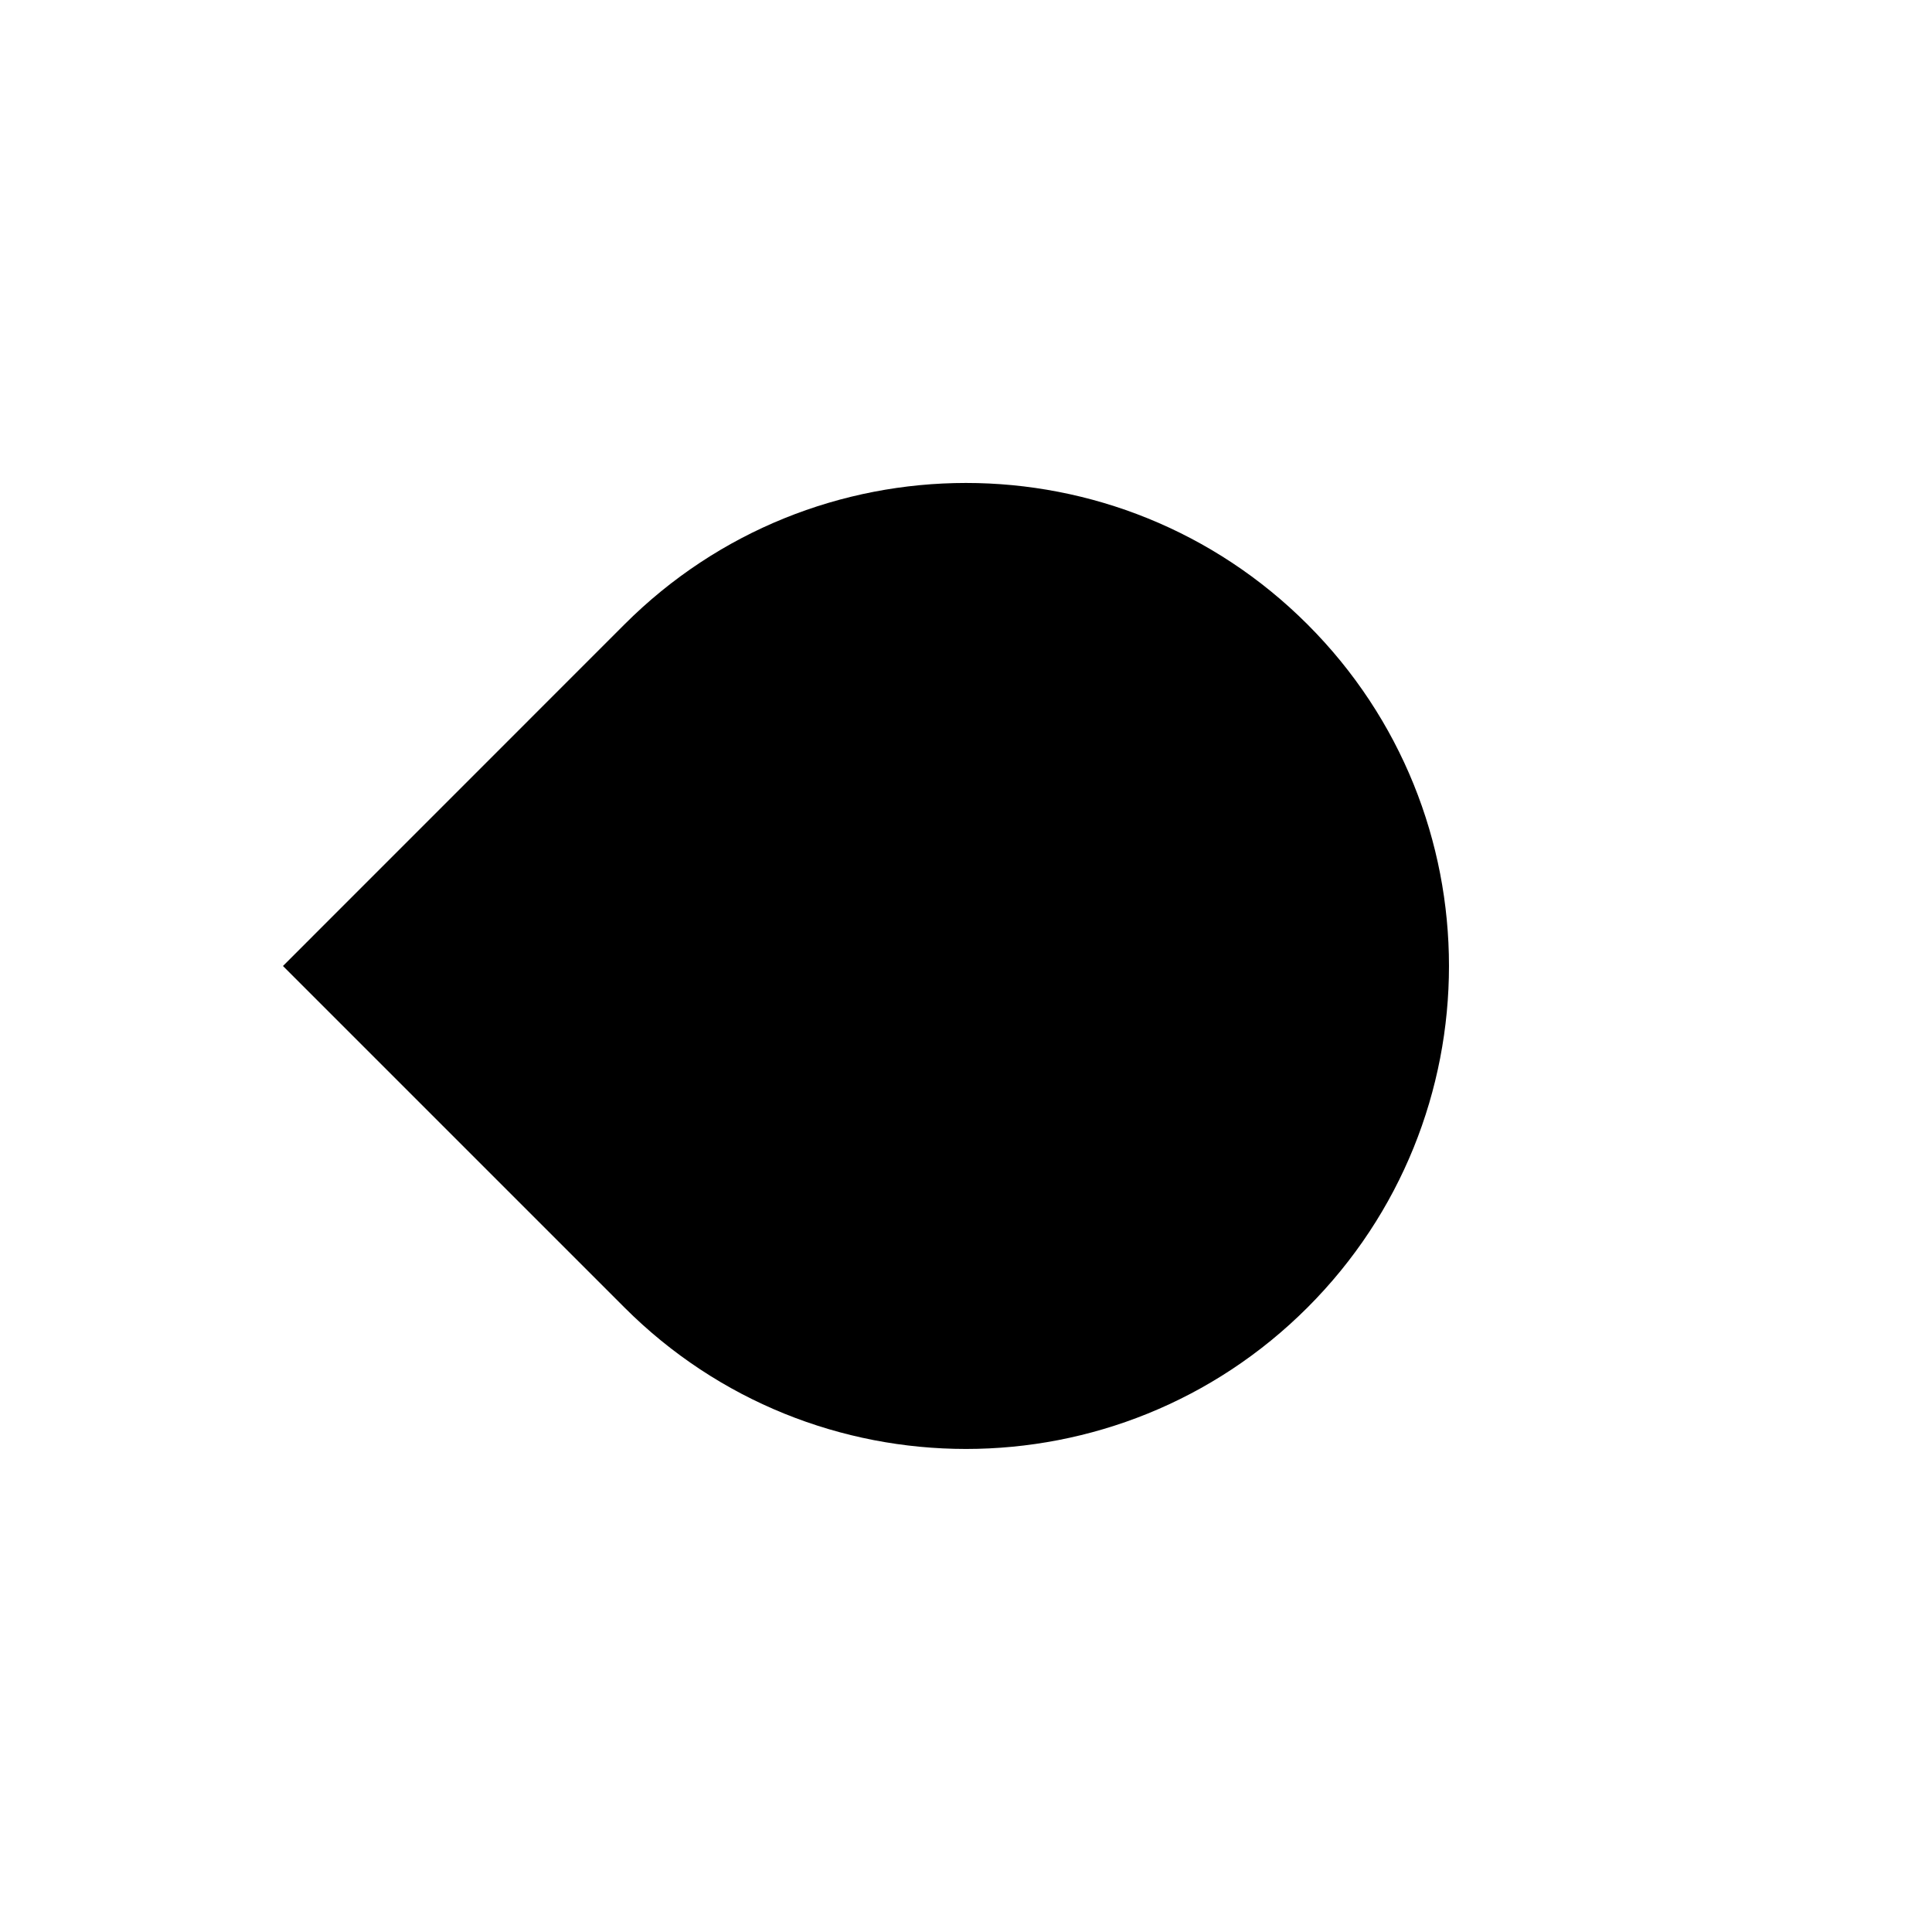
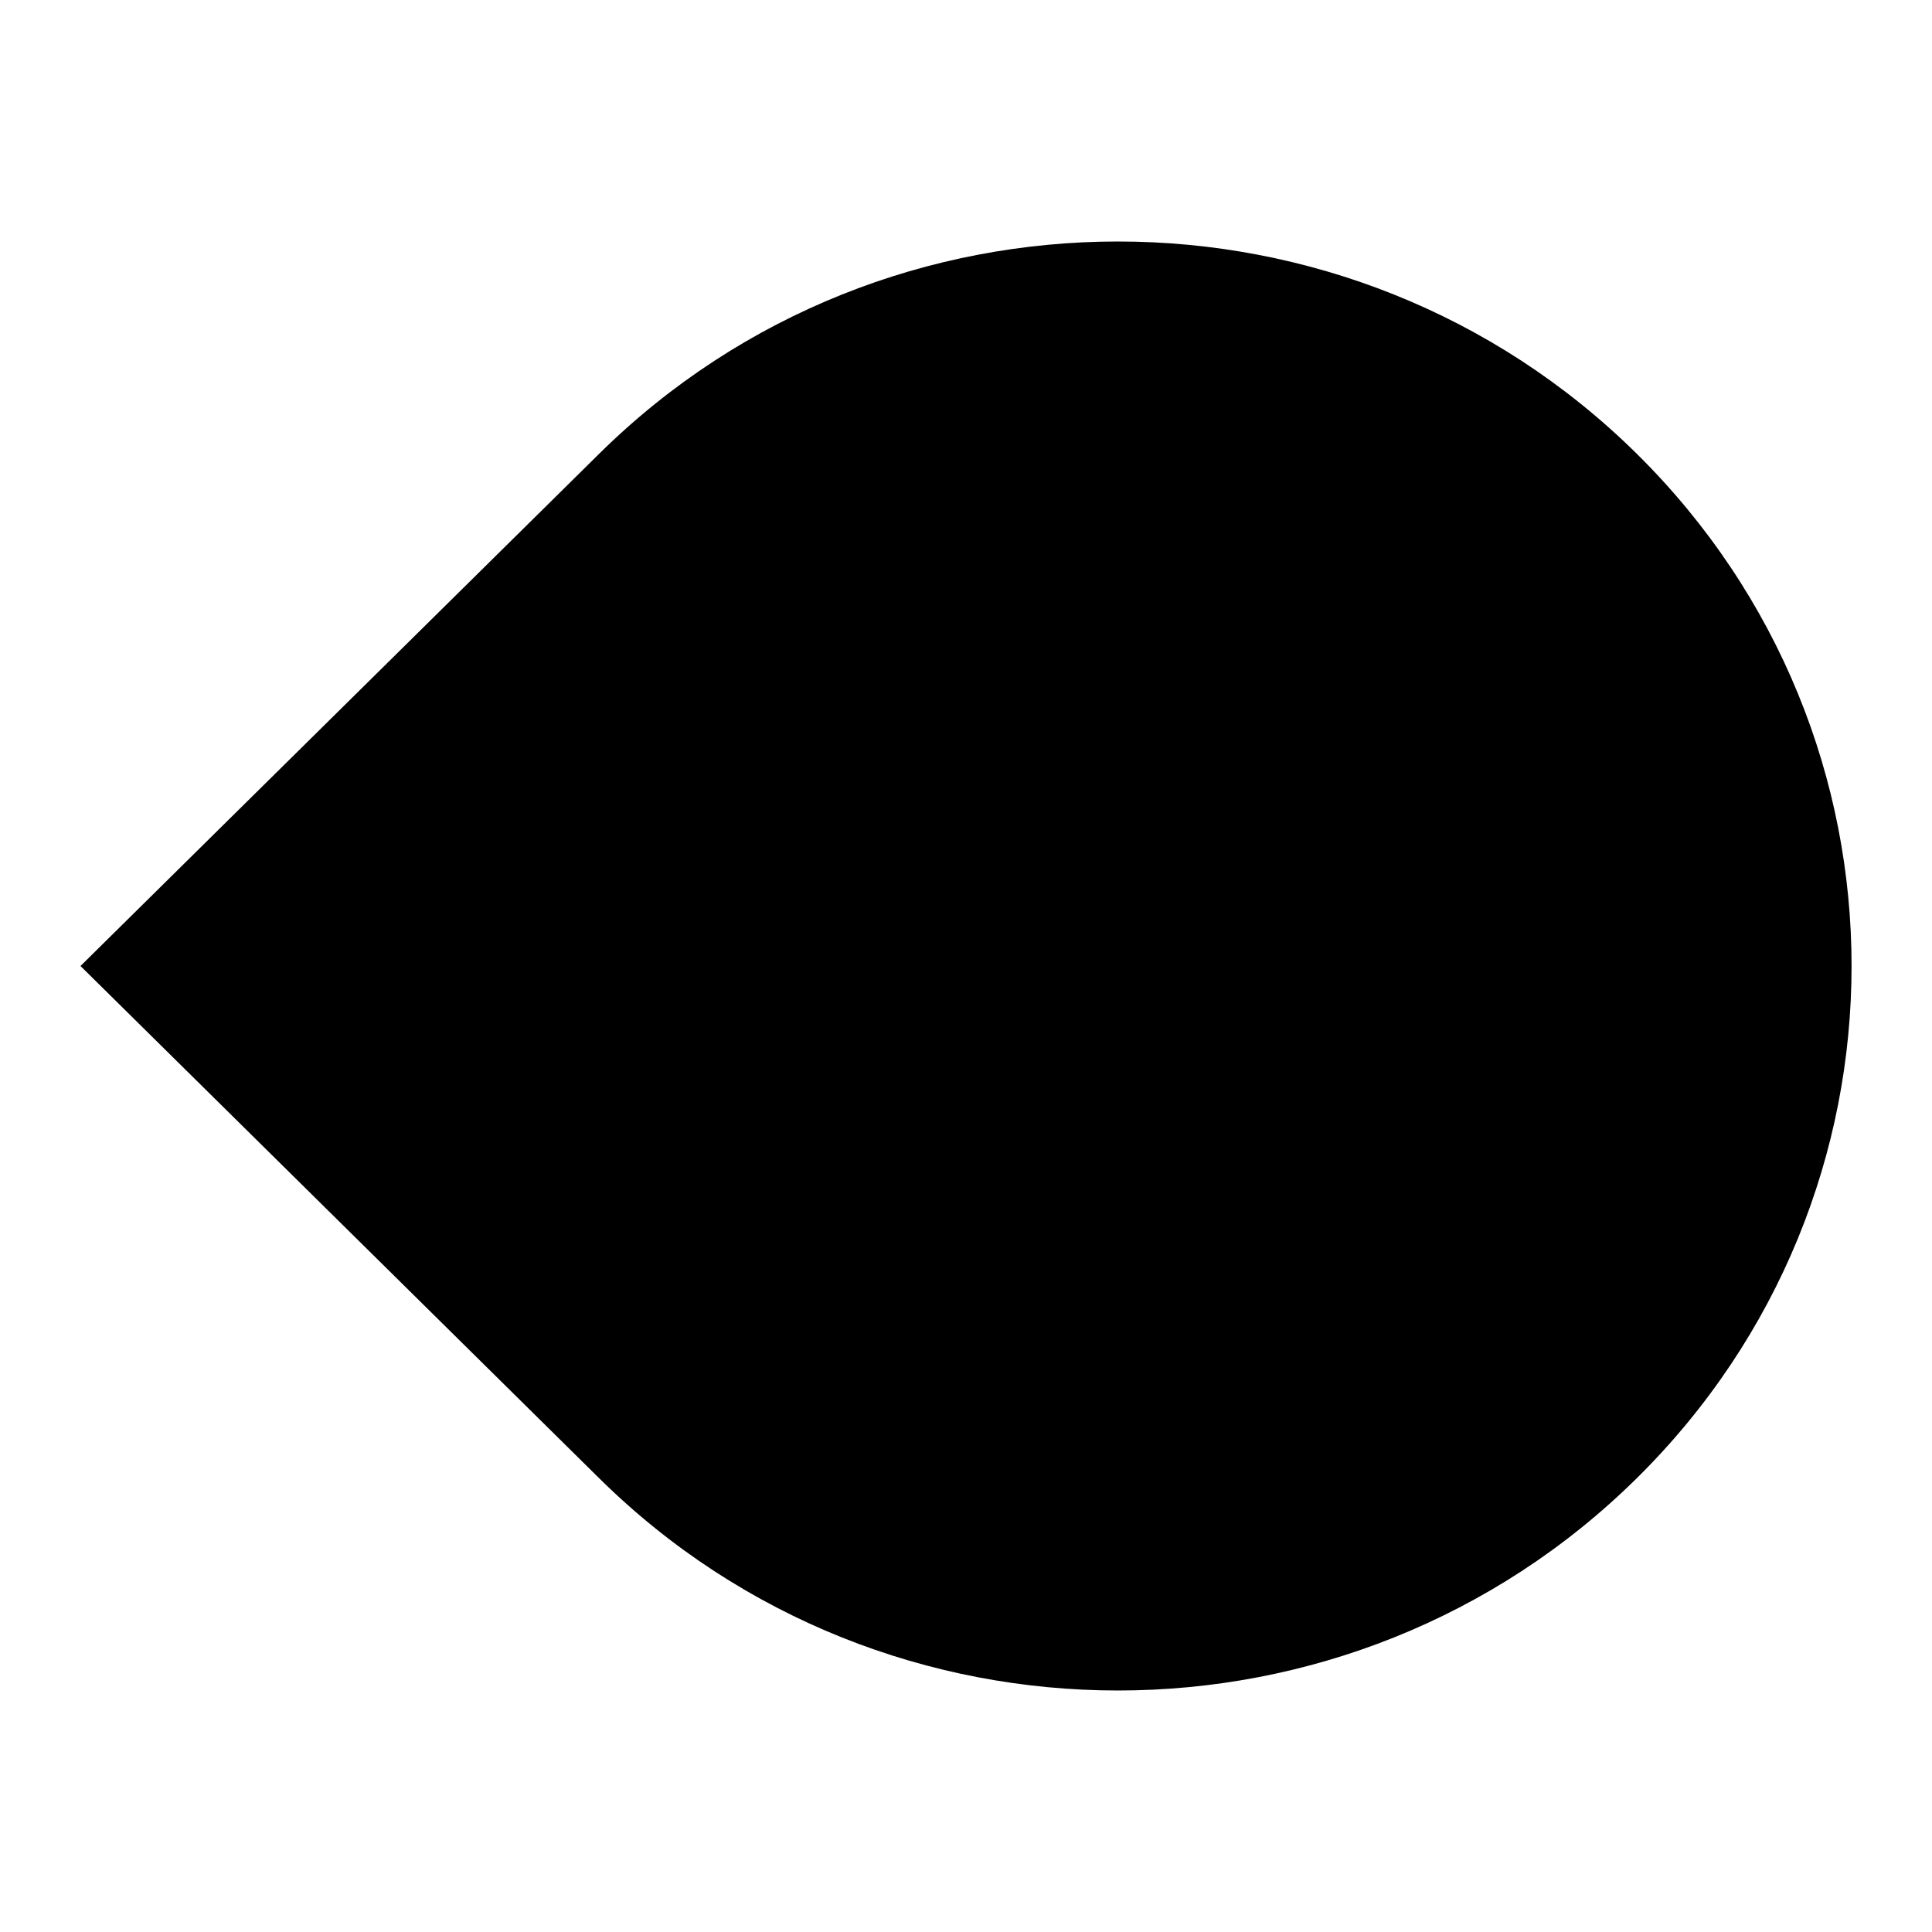
<svg xmlns="http://www.w3.org/2000/svg" xmlns:xlink="http://www.w3.org/1999/xlink" width="24" height="24" version="1.1" viewBox="0 0 24 24" id="svg17">
  <defs id="defs6">
    <linearGradient id="color-primary-dark">
      <stop stop-color="#1A73E8" offset="1" id="stop2" />
    </linearGradient>
    <linearGradient id="a" x1="-2.6324e-15" x2="24" y1="-3.5527e-15" y2="-3.5527e-15" gradientUnits="userSpaceOnUse" xlink:href="#color-primary-dark" />
  </defs>
-   <path d="M 3.515,12 7.757,7.757 a 6,6 0 1 1 0,8.485 z" fill="#000000" id="path10" />
+   <path d="M 1,12 7.444,5.636 a 9.113,9 0 1 1 0,12.728 z" fill="#000000" id="path10" style="stroke-width:1.509" />
</svg>
